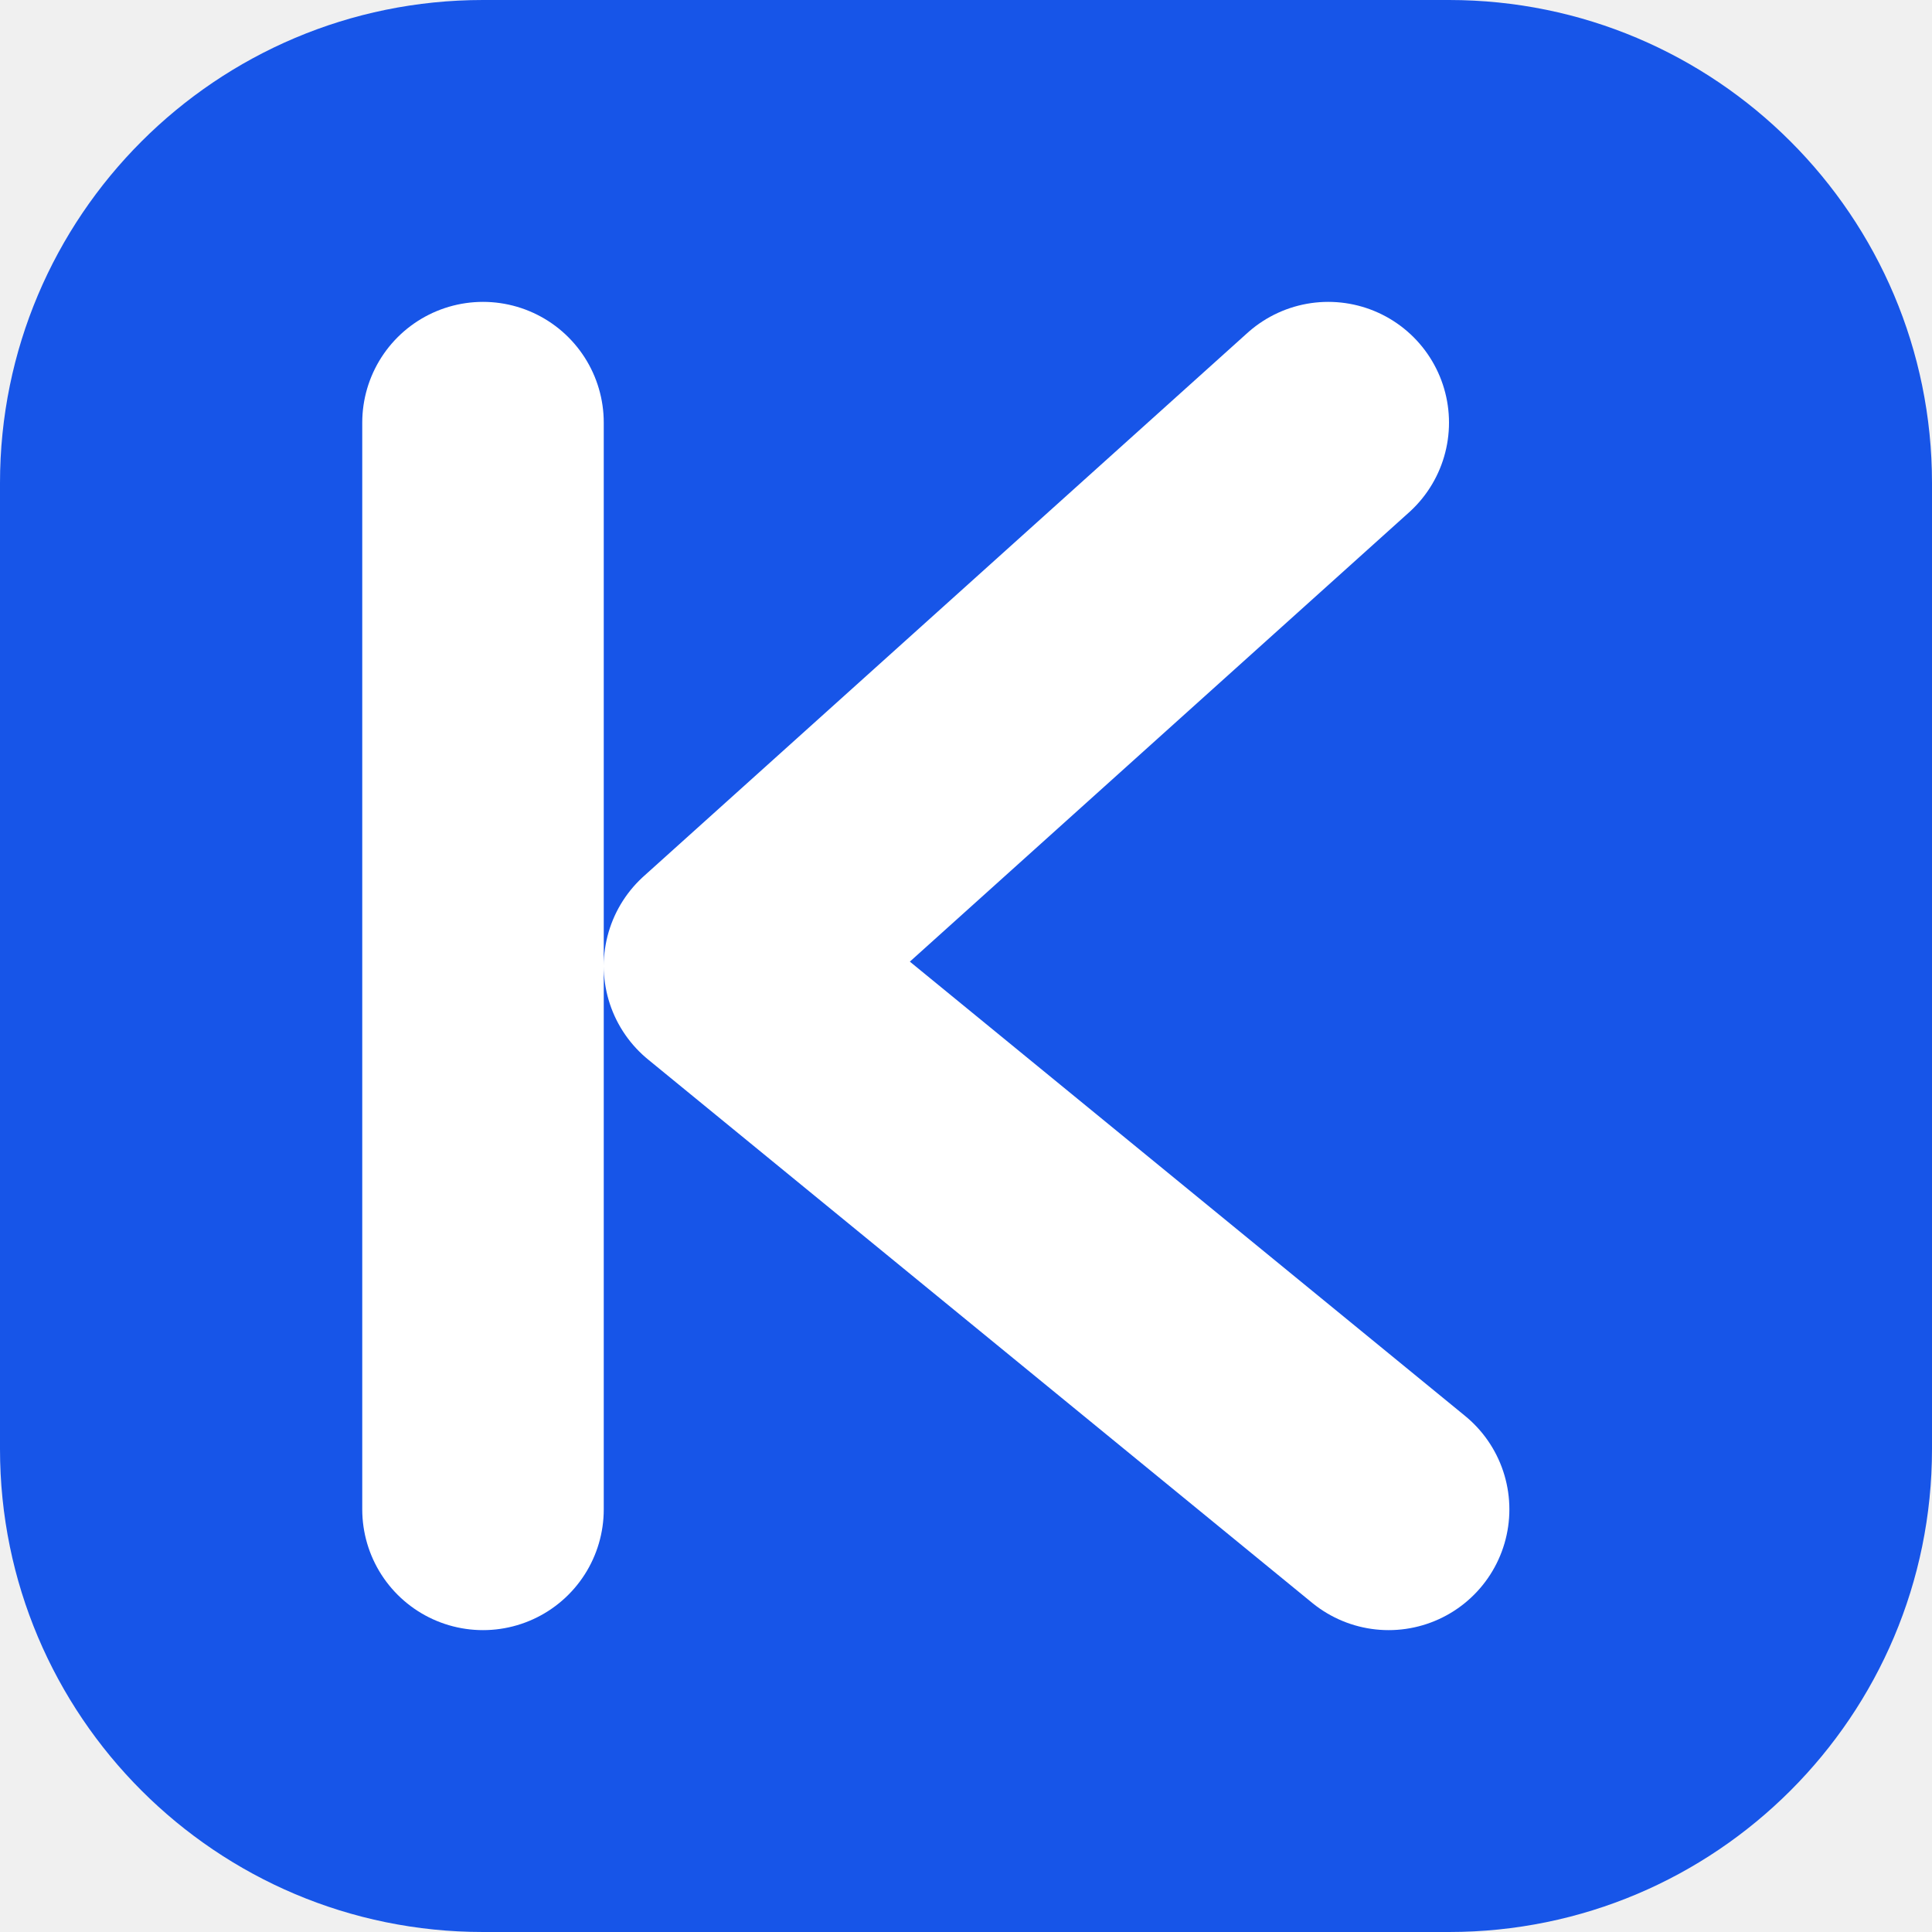
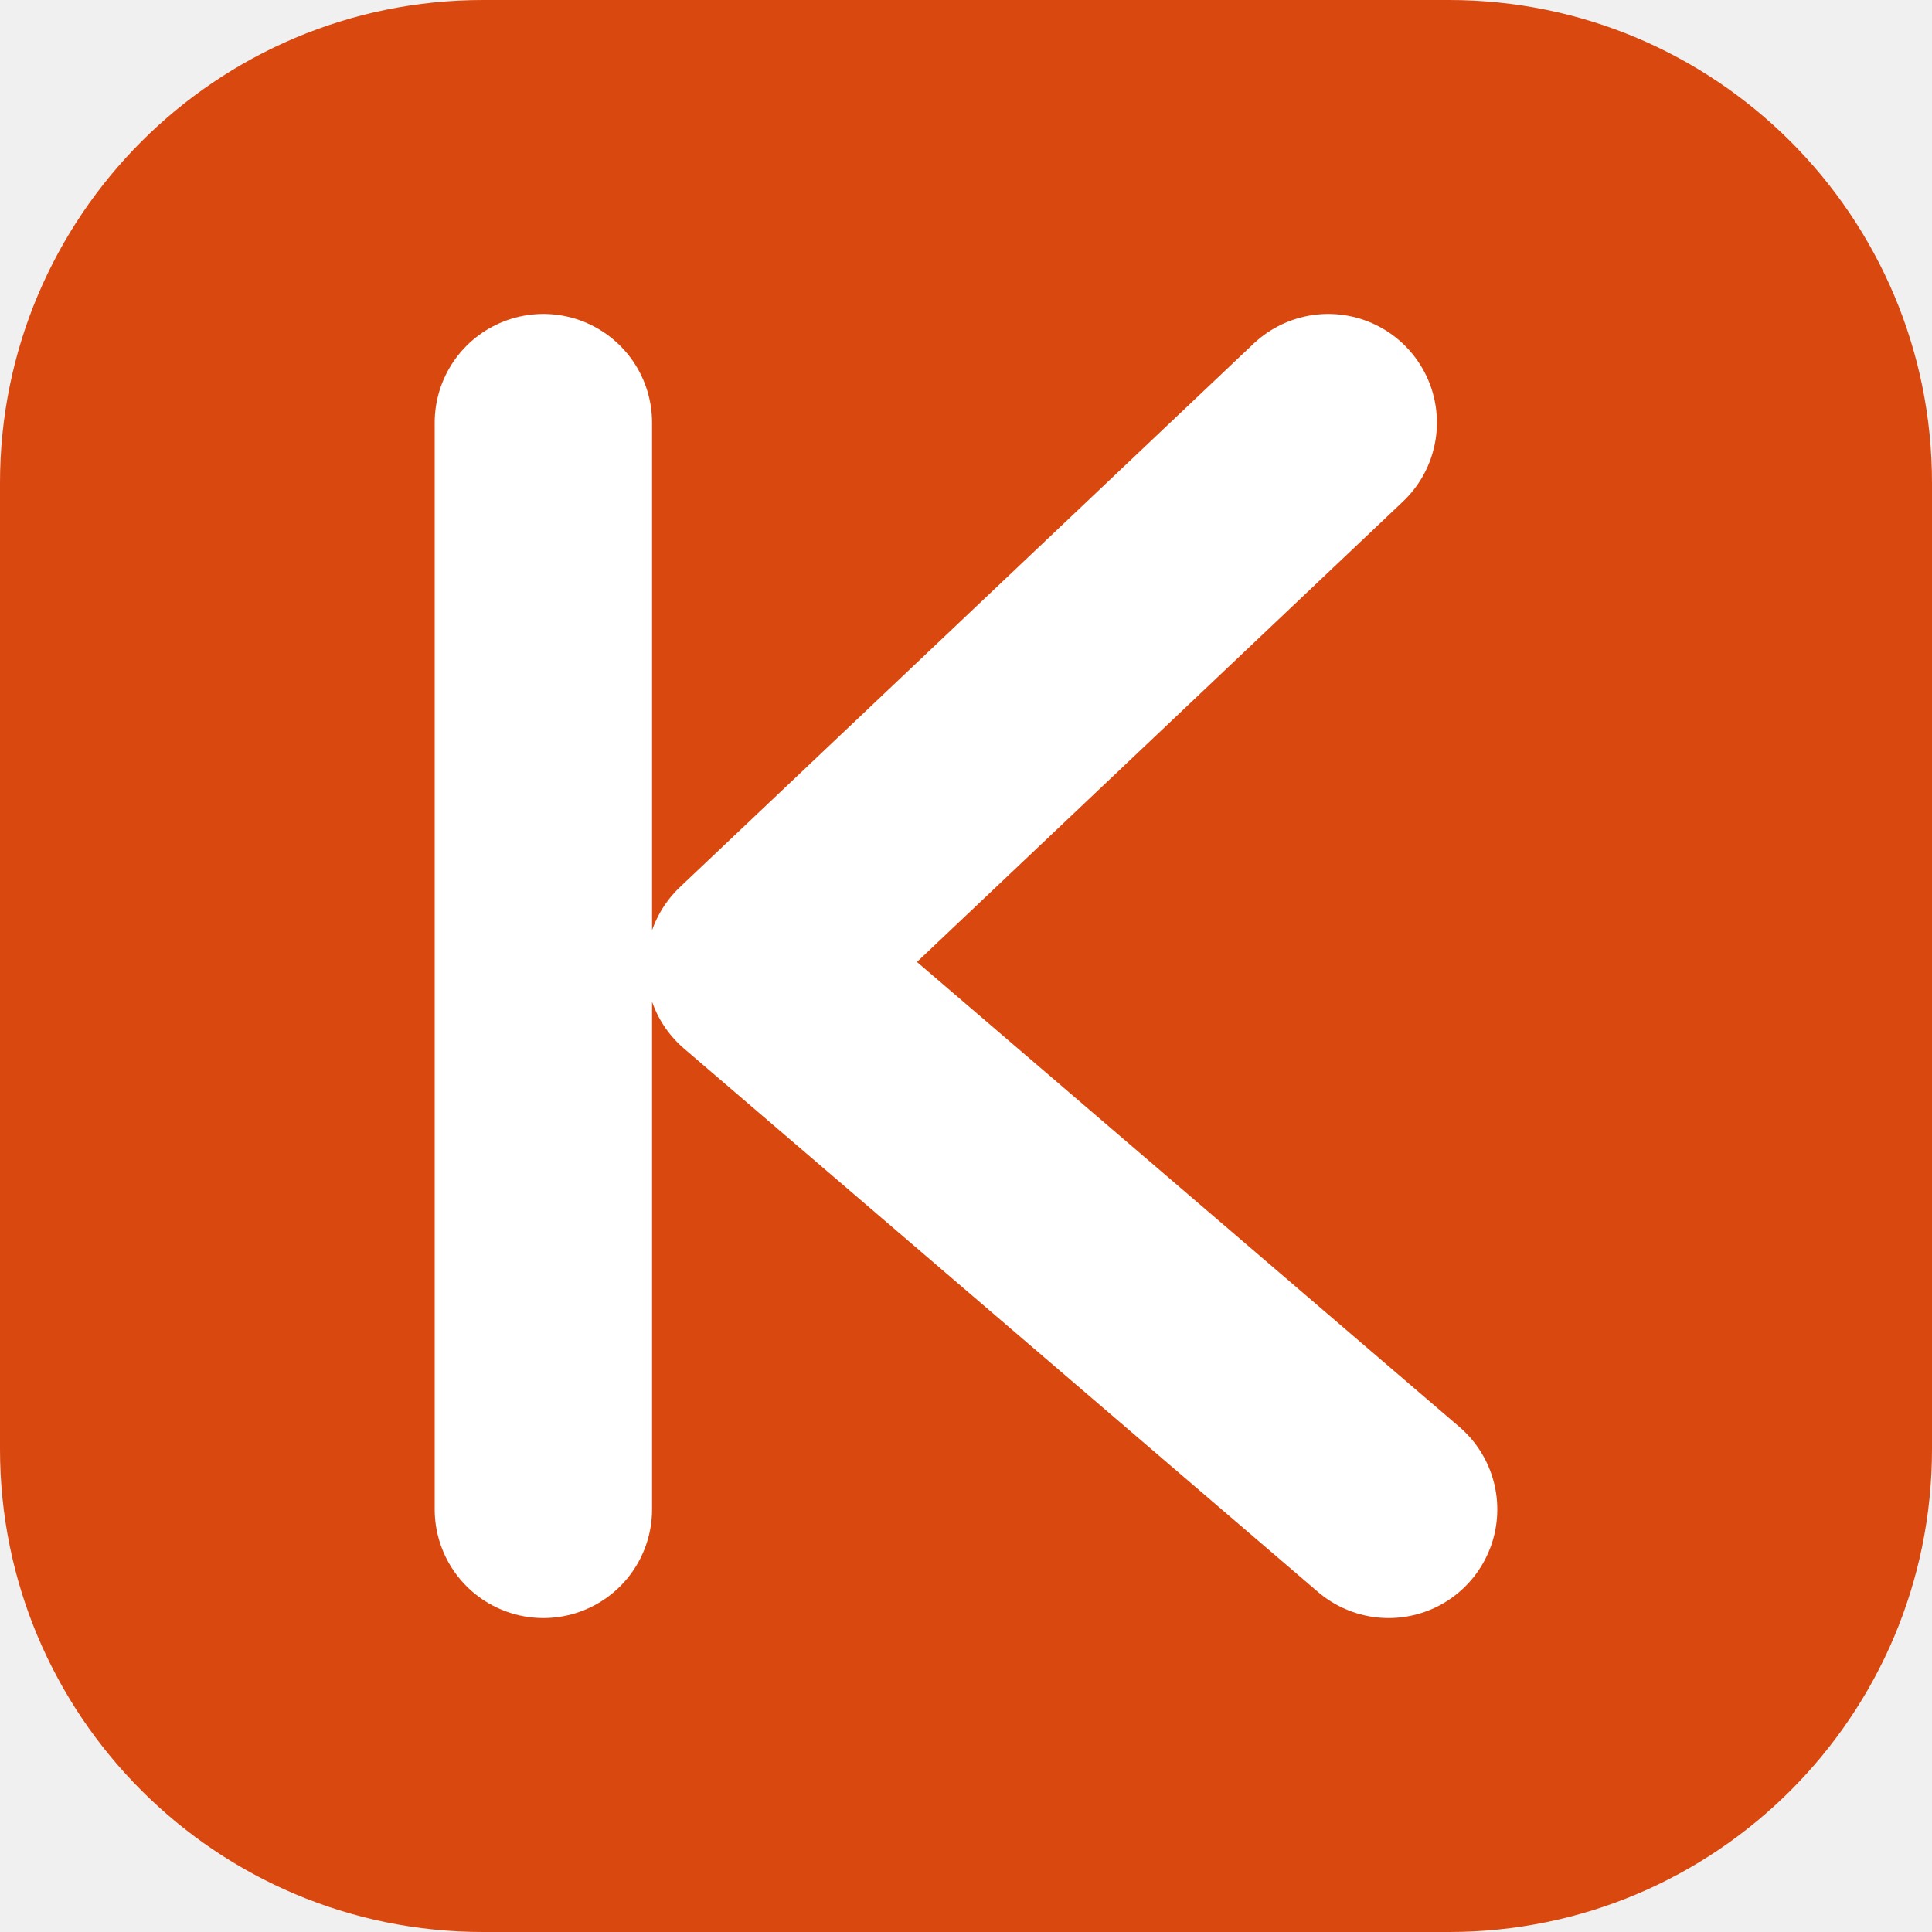
<svg xmlns="http://www.w3.org/2000/svg" viewBox="0 0 32 32">
-   <rect width="32" height="32" rx="8" fill="#1755e8" />
-   <path d="M8 7v18m14-18L12 16l11 9" fill="none" stroke="white" stroke-width="4" stroke-linecap="round" stroke-linejoin="round" />
+   <rect width="32" height="32" rx="8" fill="#d9480f" />
+   <path d="M9 7v18m13-18L12.5 16L23 25" fill="none" stroke="white" stroke-width="3.6" stroke-linecap="round" stroke-linejoin="round" />
</svg>
